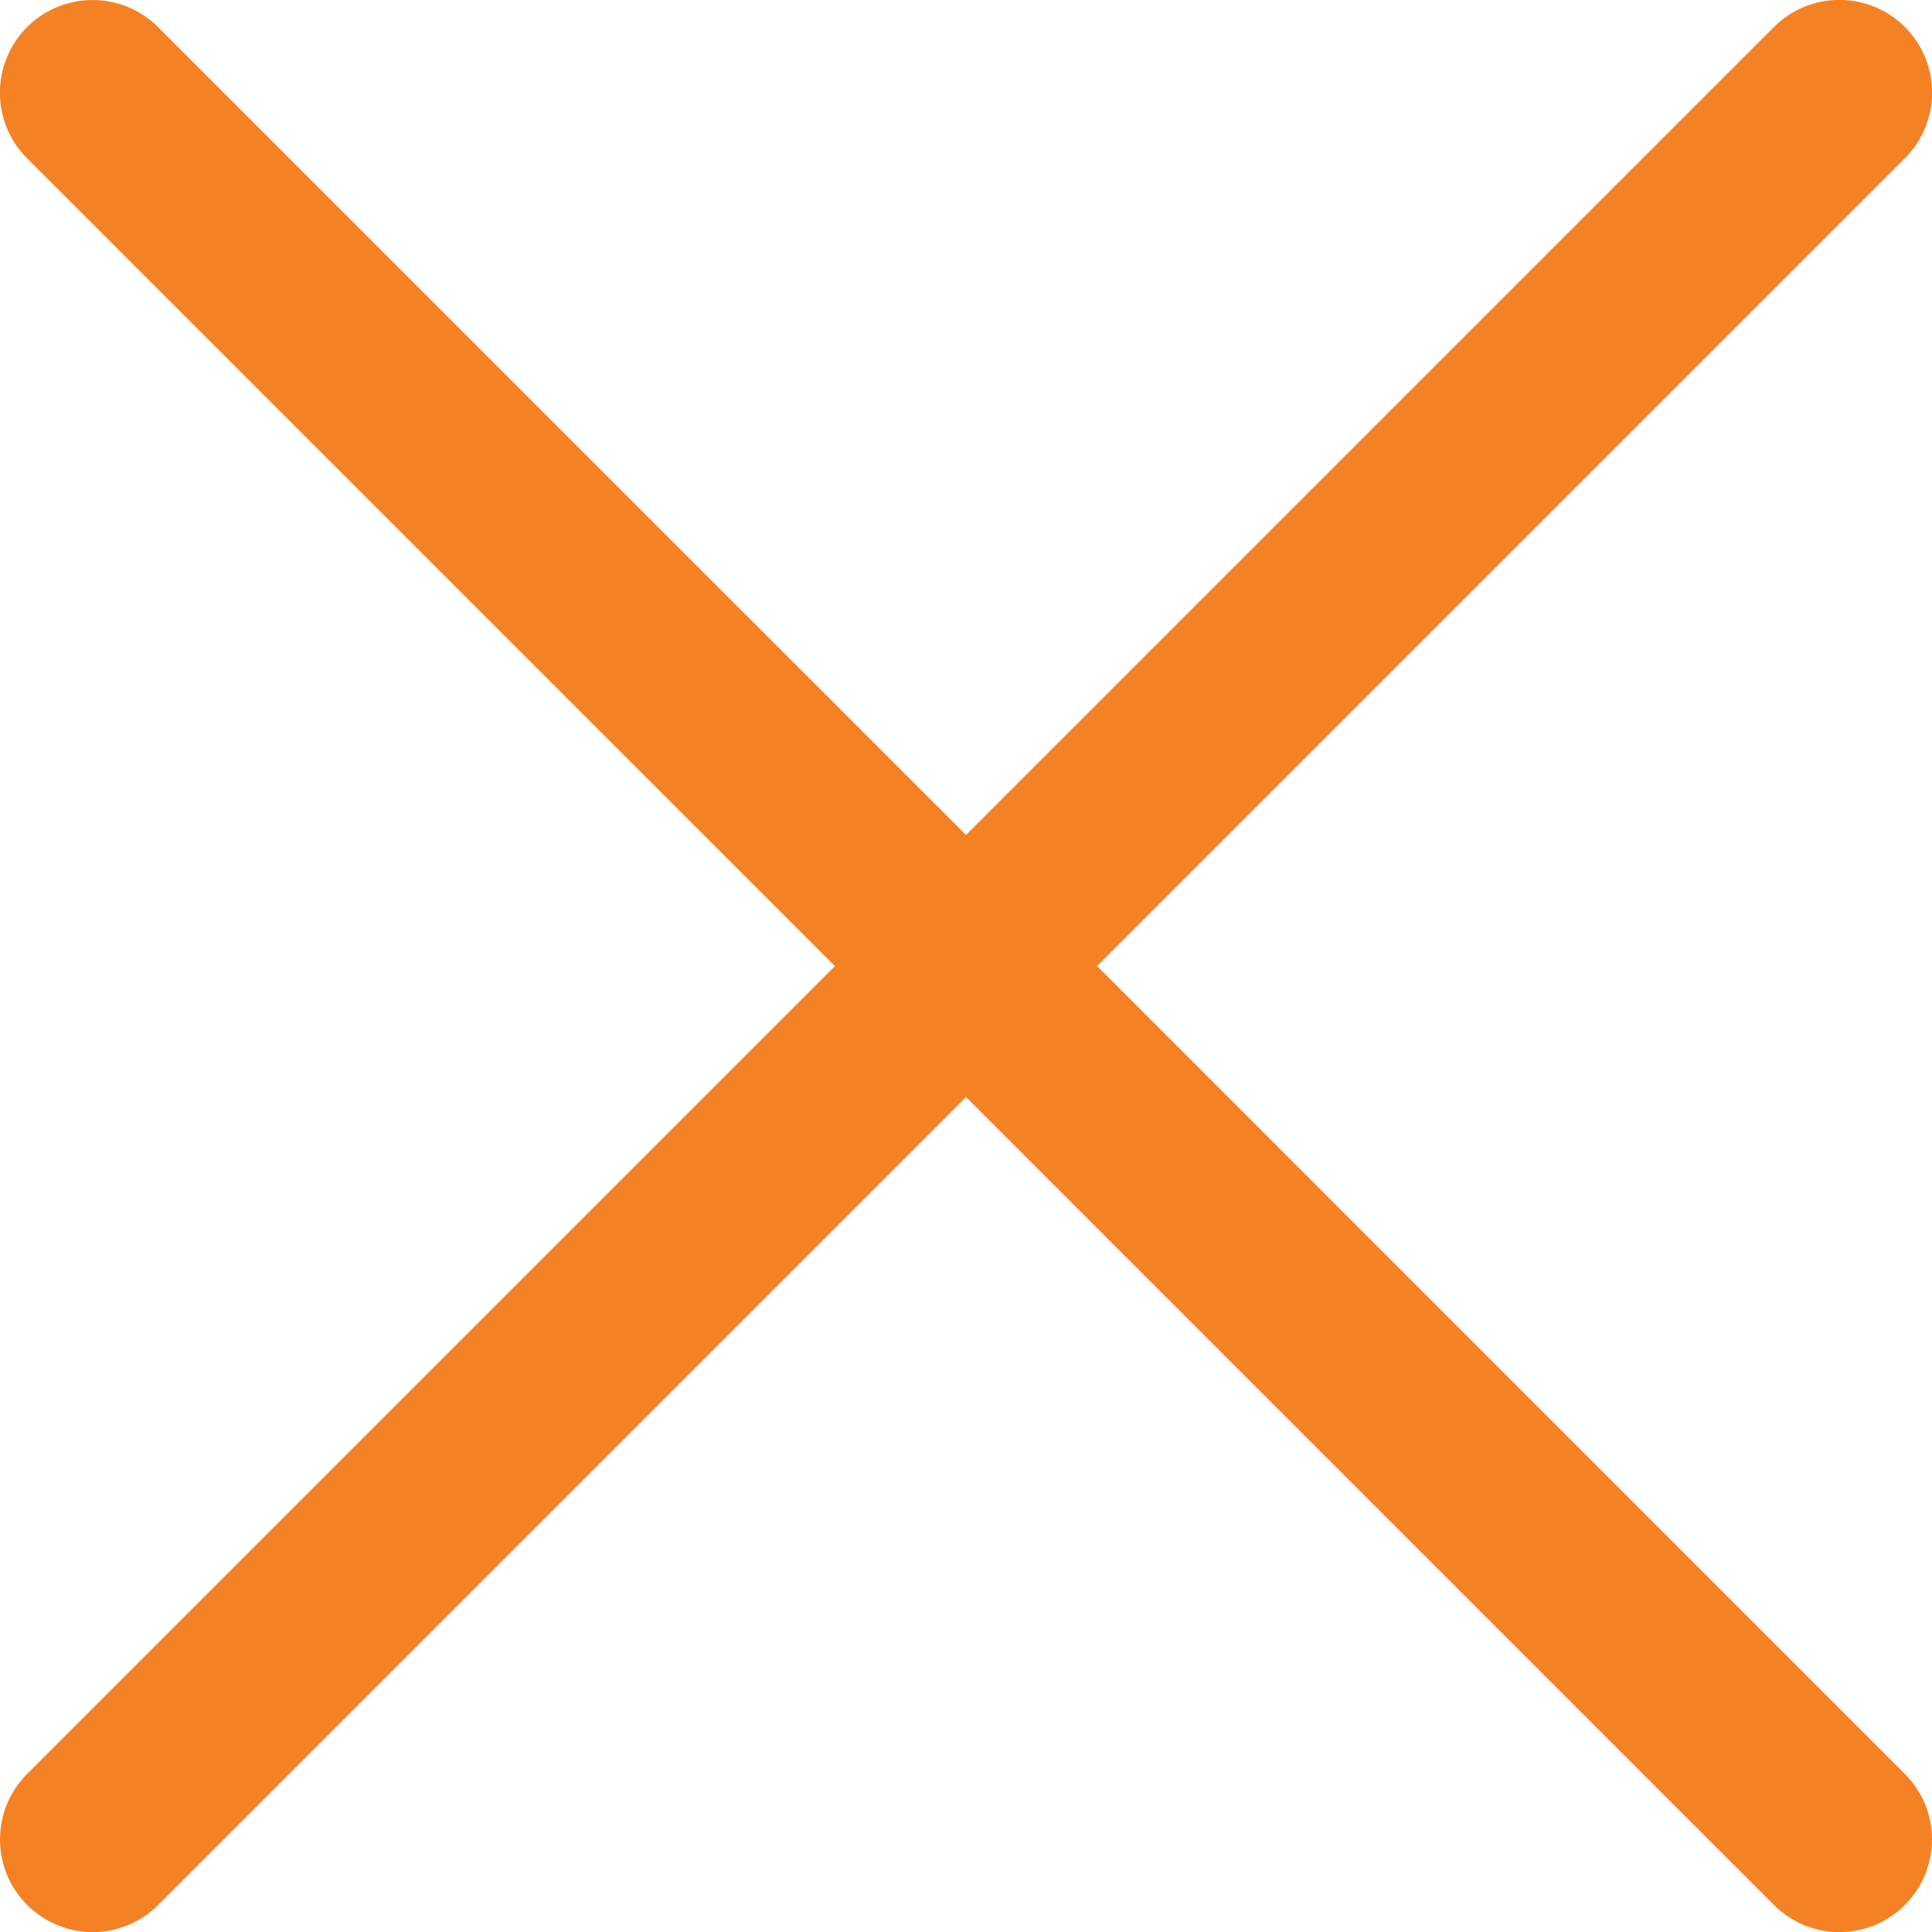
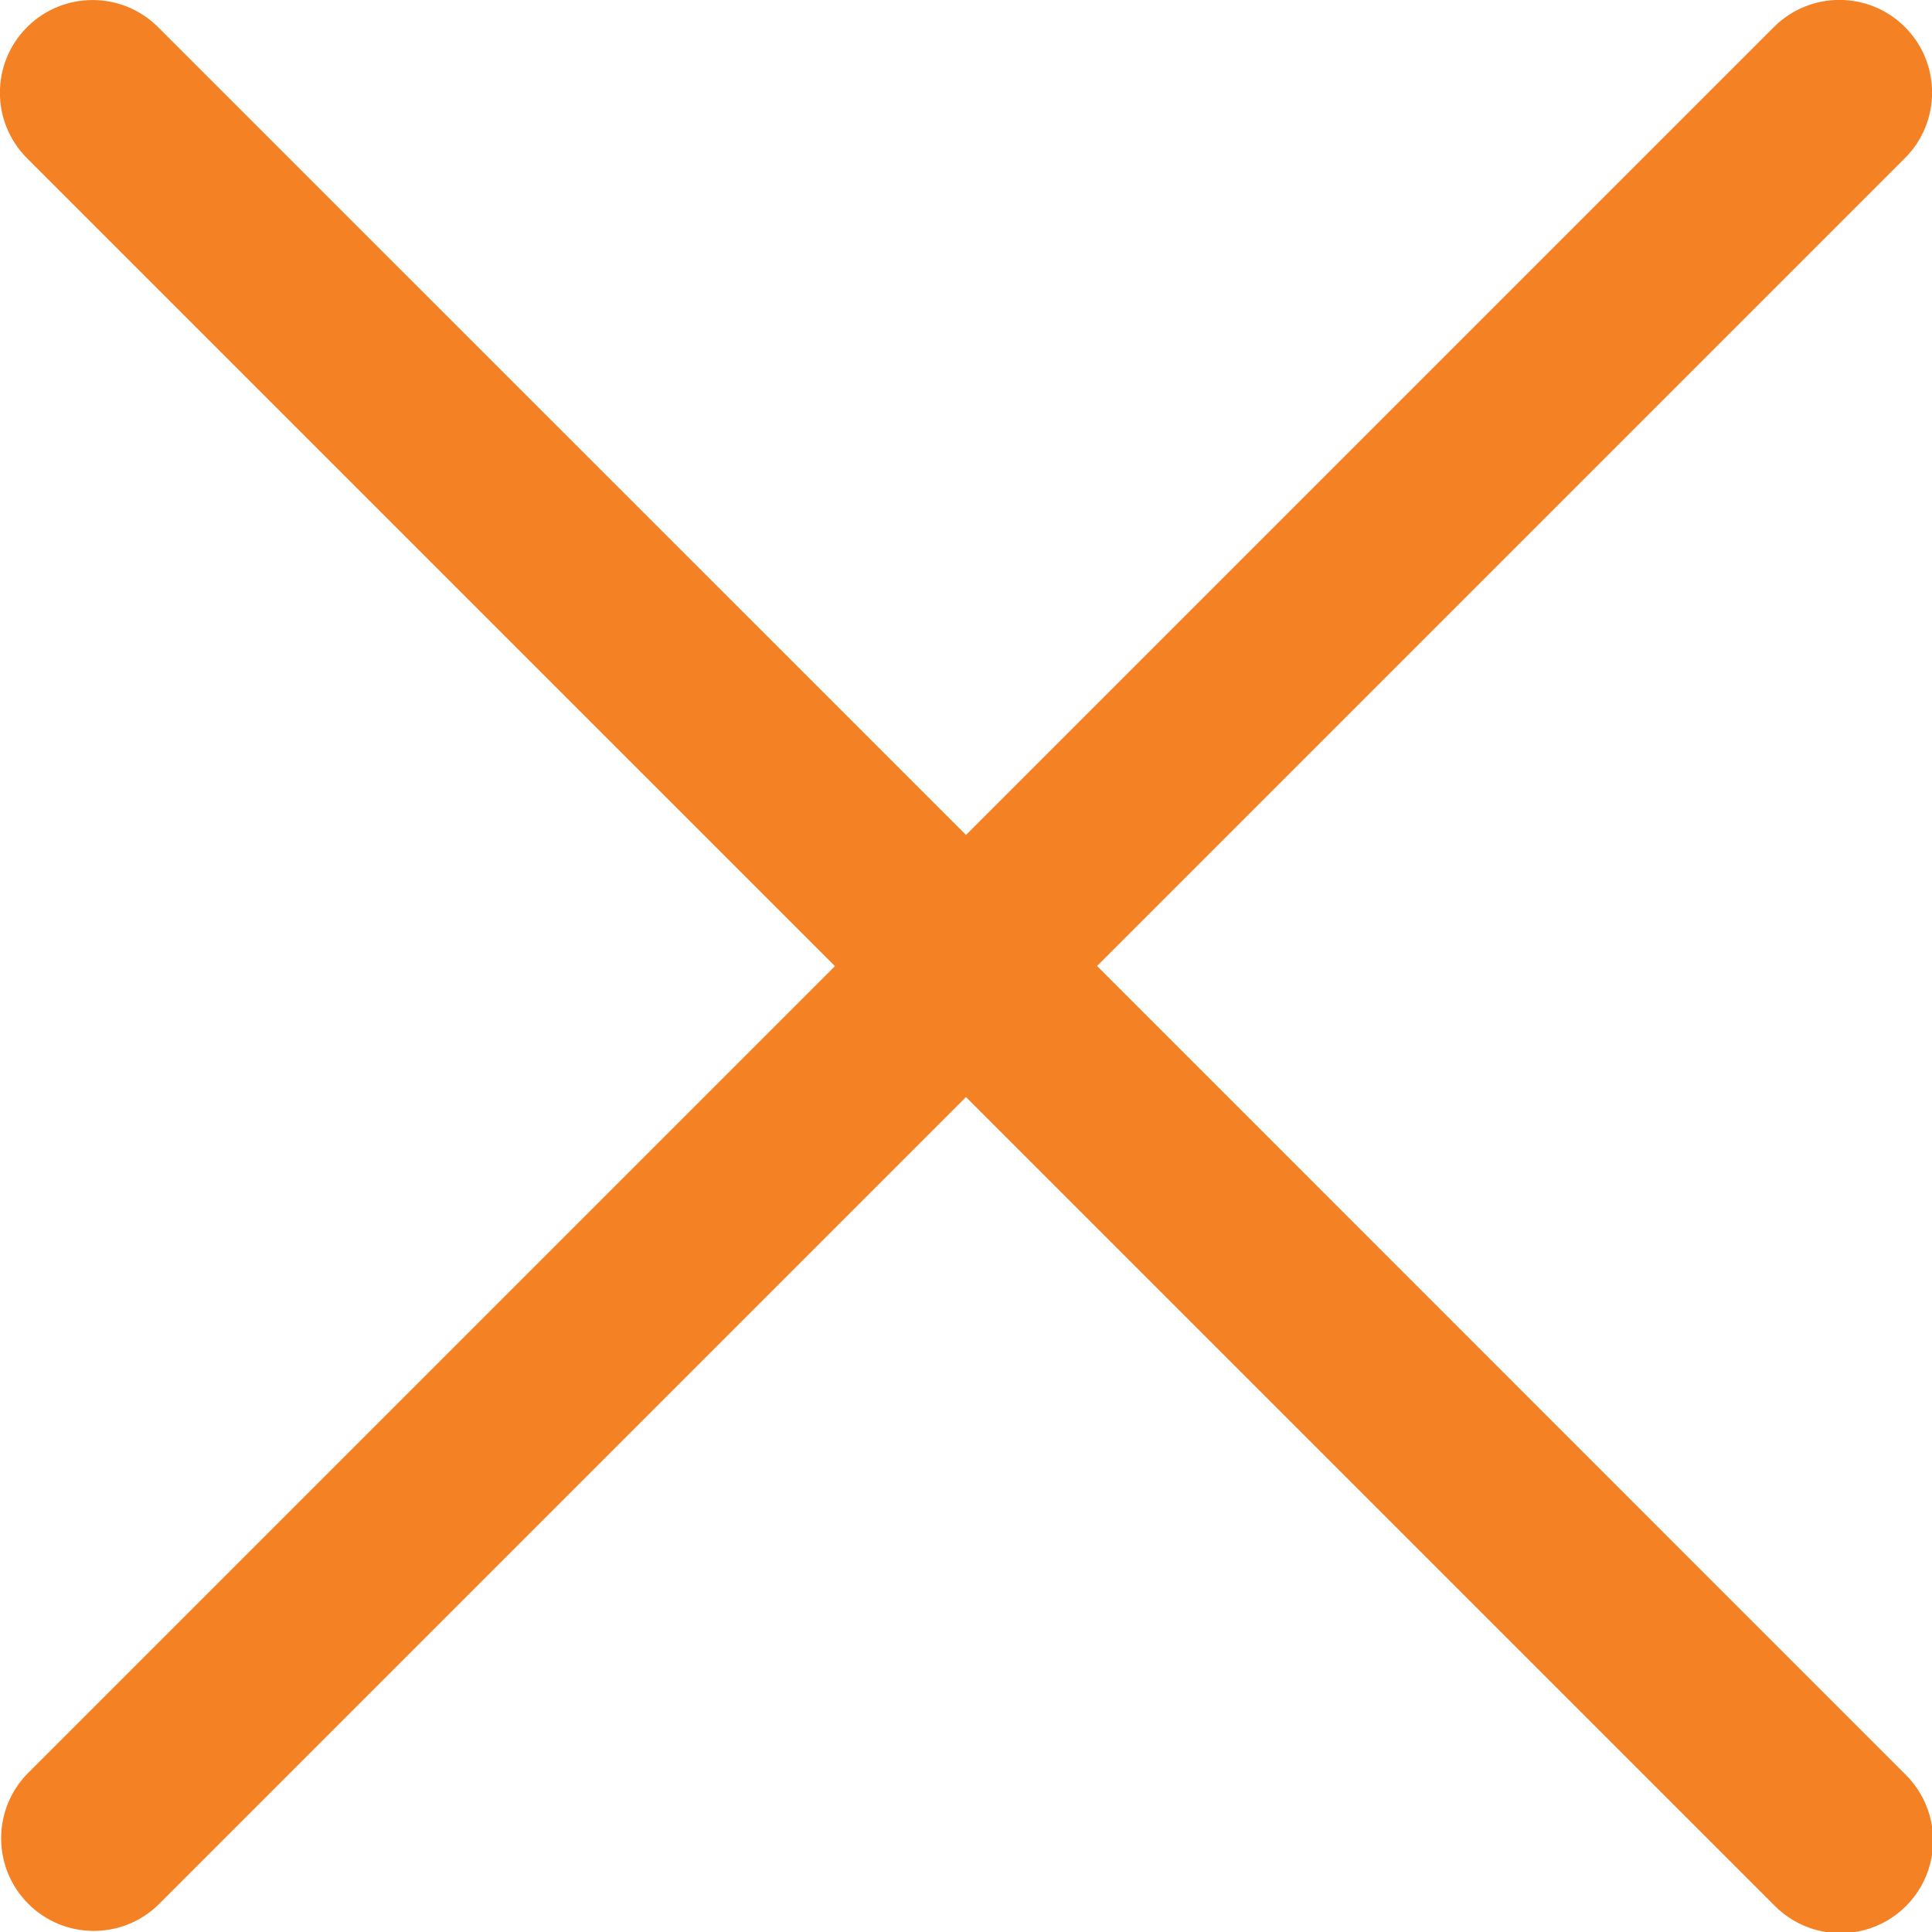
- <svg xmlns="http://www.w3.org/2000/svg" fill="#F48124" version="1.1" viewBox="0 0 15.642 15.642" enable-background="new 0 0 15.642 15.642">
-   <path fill-rule="evenodd" d="M8.882,7.821l6.541-6.541c0.293-0.293,0.293-0.768,0-1.061  c-0.293-0.293-0.768-0.293-1.061,0L7.821,6.76L1.28,0.22c-0.293-0.293-0.768-0.293-1.061,0c-0.293,0.293-0.293,0.768,0,1.061  l6.541,6.541L0.22,14.362c-0.293,0.293-0.293,0.768,0,1.061c0.147,0.146,0.338,0.22,0.53,0.22s0.384-0.073,0.53-0.22l6.541-6.541  l6.541,6.541c0.147,0.146,0.338,0.22,0.53,0.22c0.192,0,0.384-0.073,0.53-0.22c0.293-0.293,0.293-0.768,0-1.061L8.882,7.821z" />
+ <svg xmlns="http://www.w3.org/2000/svg" fill="#F48124" viewBox="0 0 15.642 15.642">
+   <path fill-rule="evenodd" d="M8.882 7.821l6.541-6.541A.75.75 0 1 0 14.362.219L7.821 6.76 1.28.22A.75.75 0 1 0 .219 1.281L6.76 7.822l-6.54 6.54a.75.75 0 0 0 1.06 1.061l6.541-6.541 6.541 6.541a.75.75 0 1 0 1.06-1.061l-6.54-6.541z" />
</svg>
